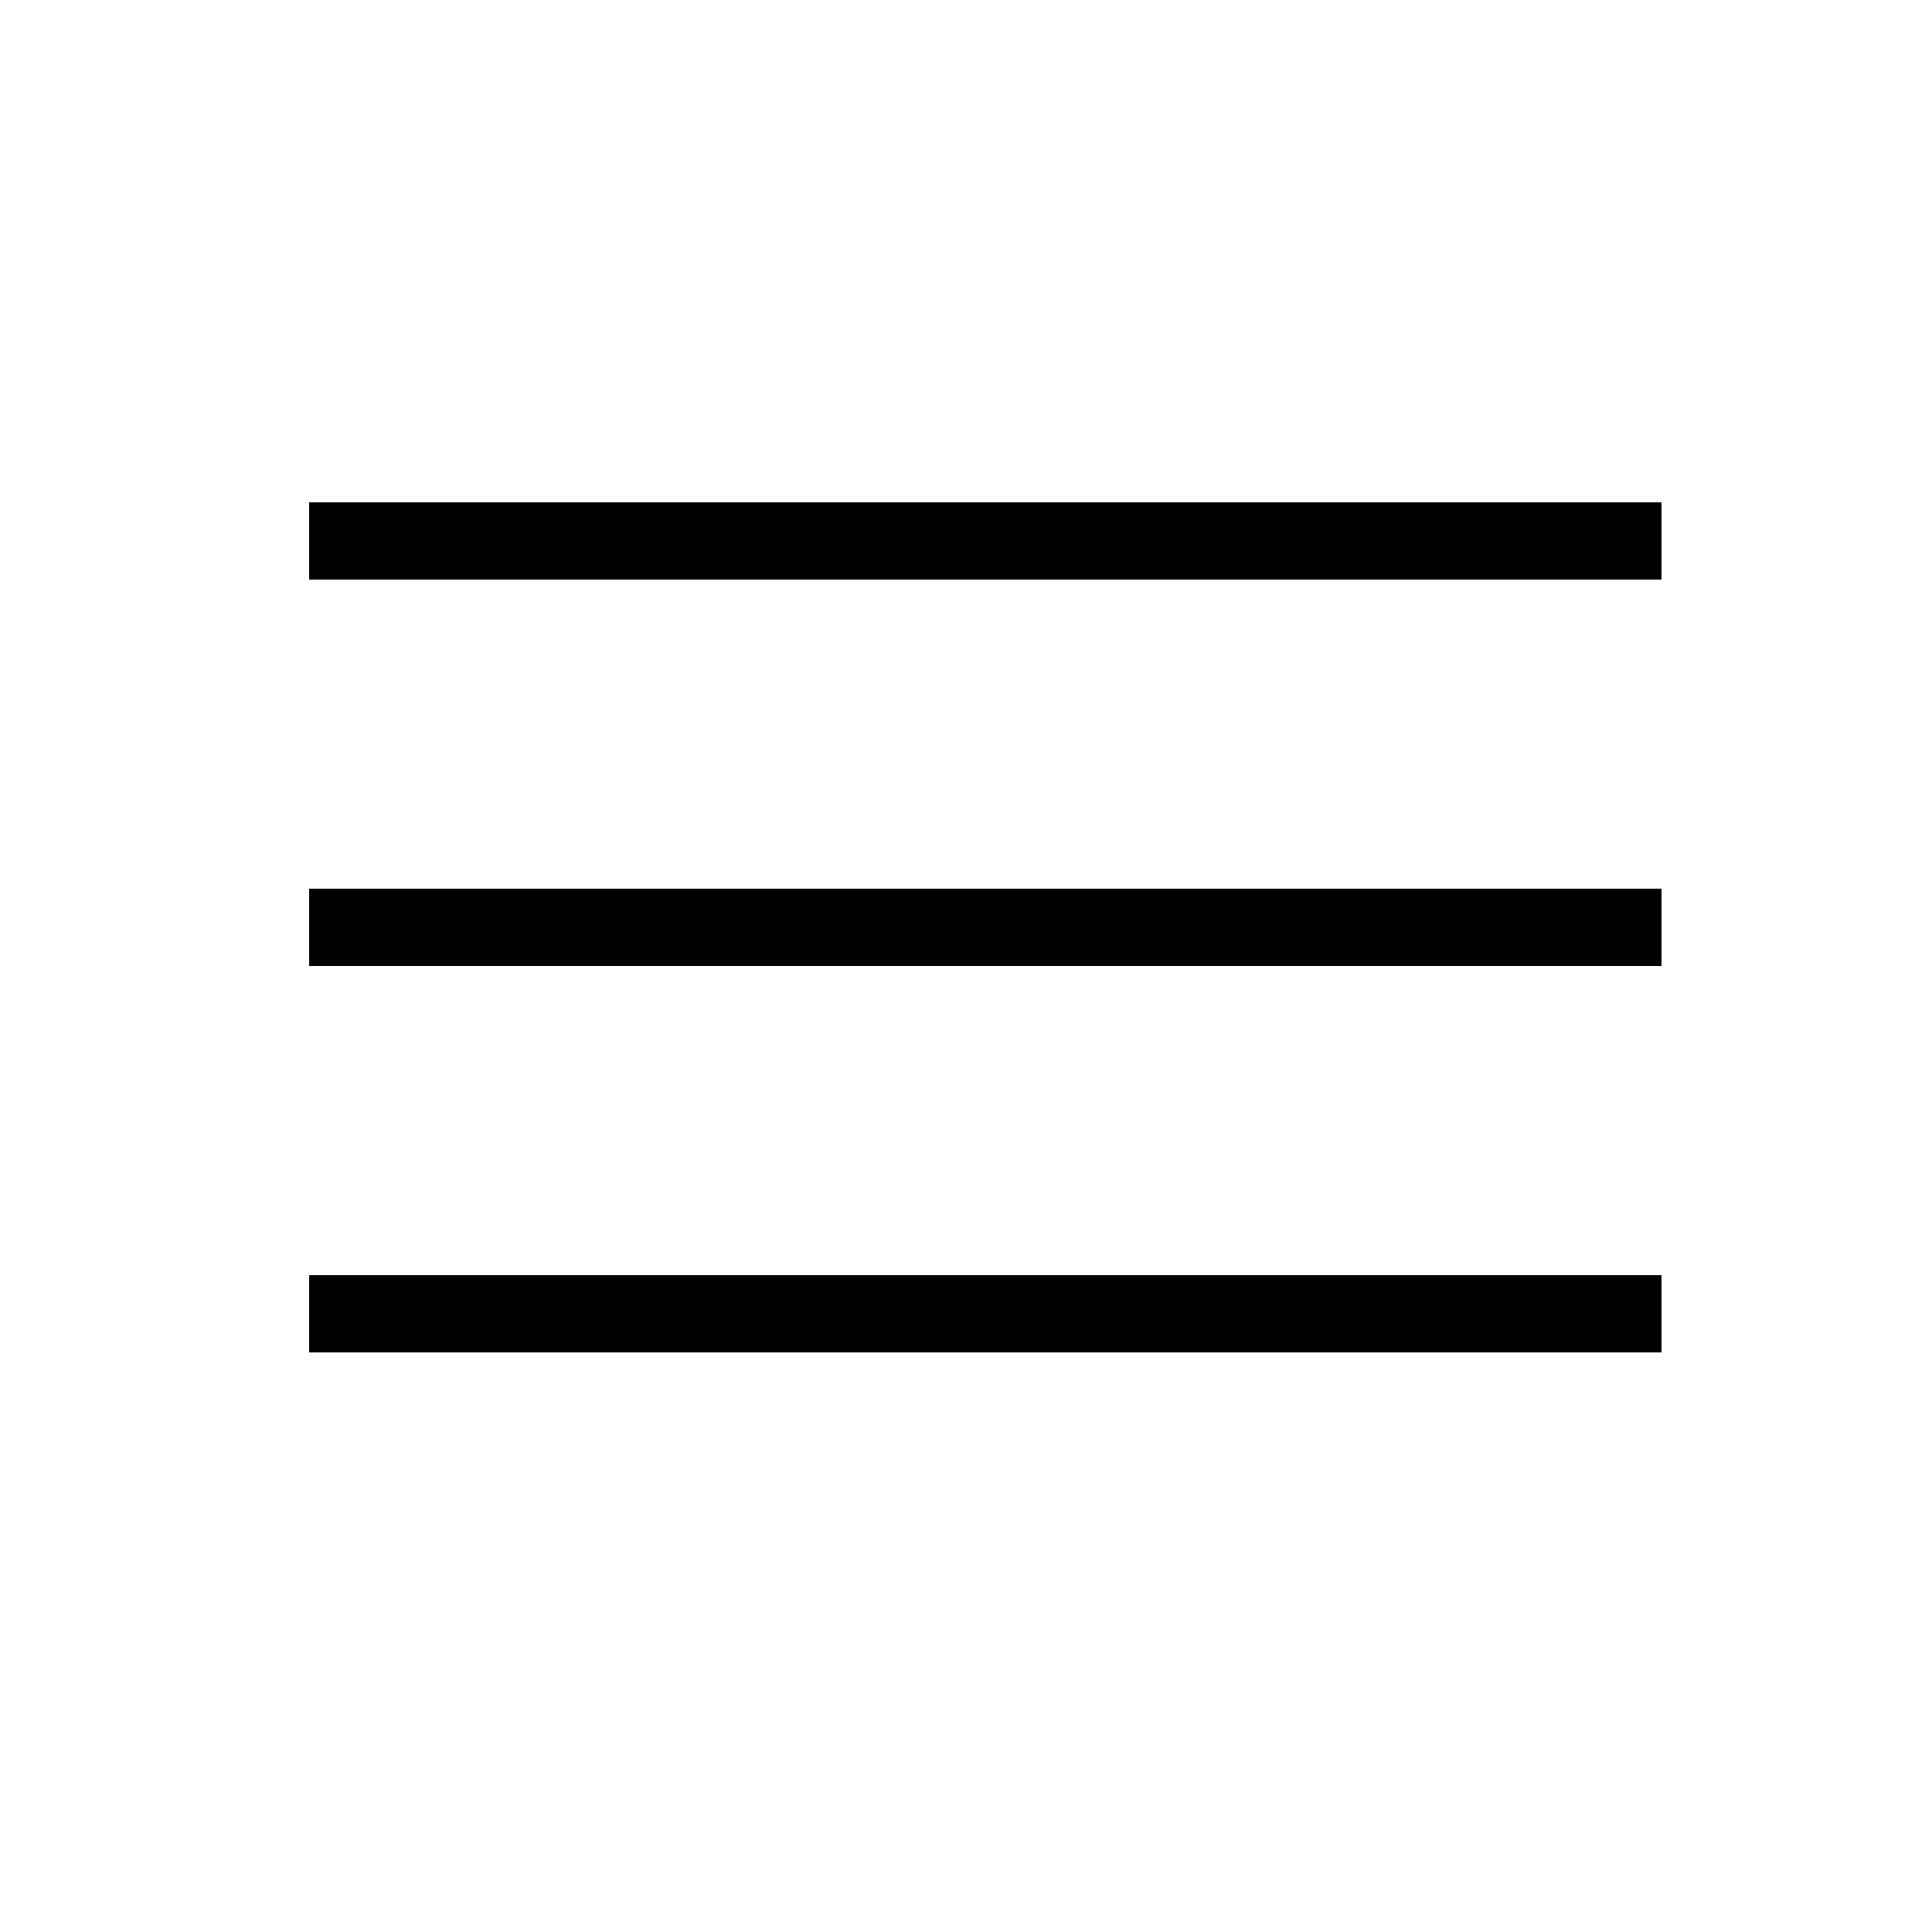
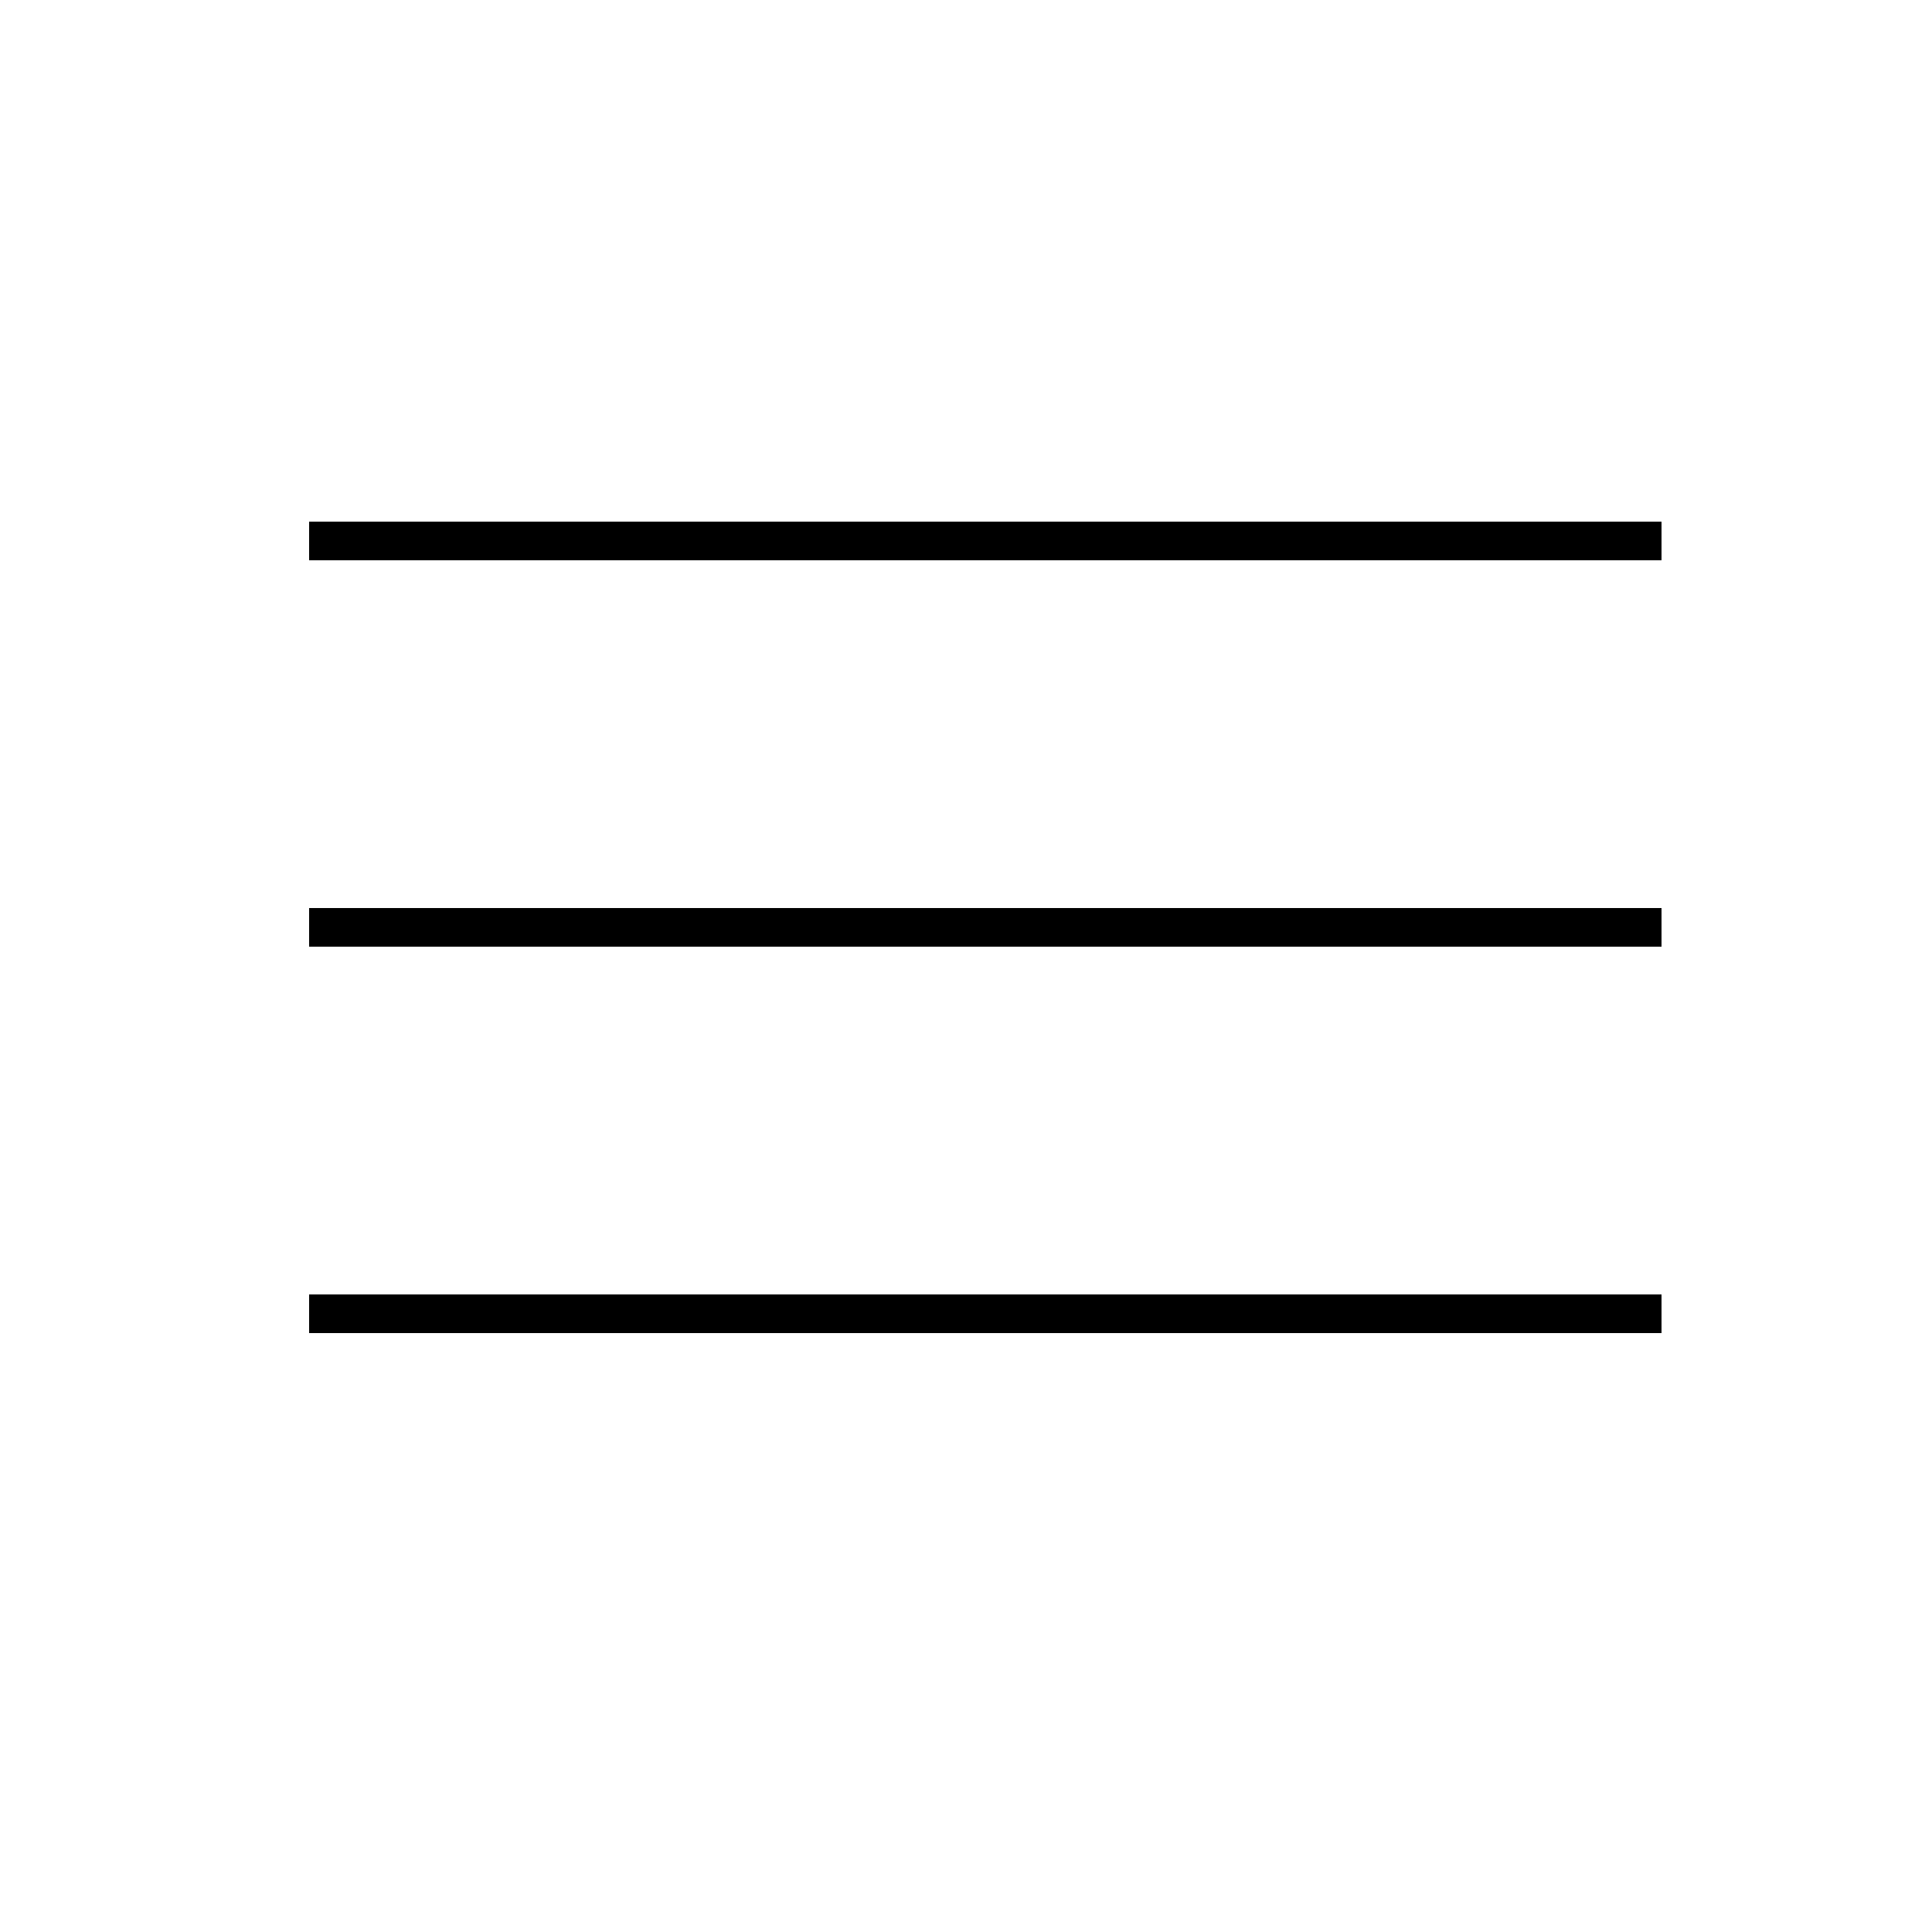
<svg xmlns="http://www.w3.org/2000/svg" width="50" height="50" viewBox="0 0 50 50" fill="none">
-   <line x1="8" y1="14" x2="43" y2="14" stroke="black" stroke-width="2" />
-   <line x1="8" y1="24" x2="43" y2="24" stroke="black" stroke-width="2" />
-   <line x1="8" y1="34" x2="43" y2="34" stroke="black" stroke-width="2" />
+   <line x1="8" y1="14" x2="43" y2="14" stroke="black" strokeWidth="2" />
+   <line x1="8" y1="24" x2="43" y2="24" stroke="black" strokeWidth="2" />
+   <line x1="8" y1="34" x2="43" y2="34" stroke="black" strokeWidth="2" />
</svg>
